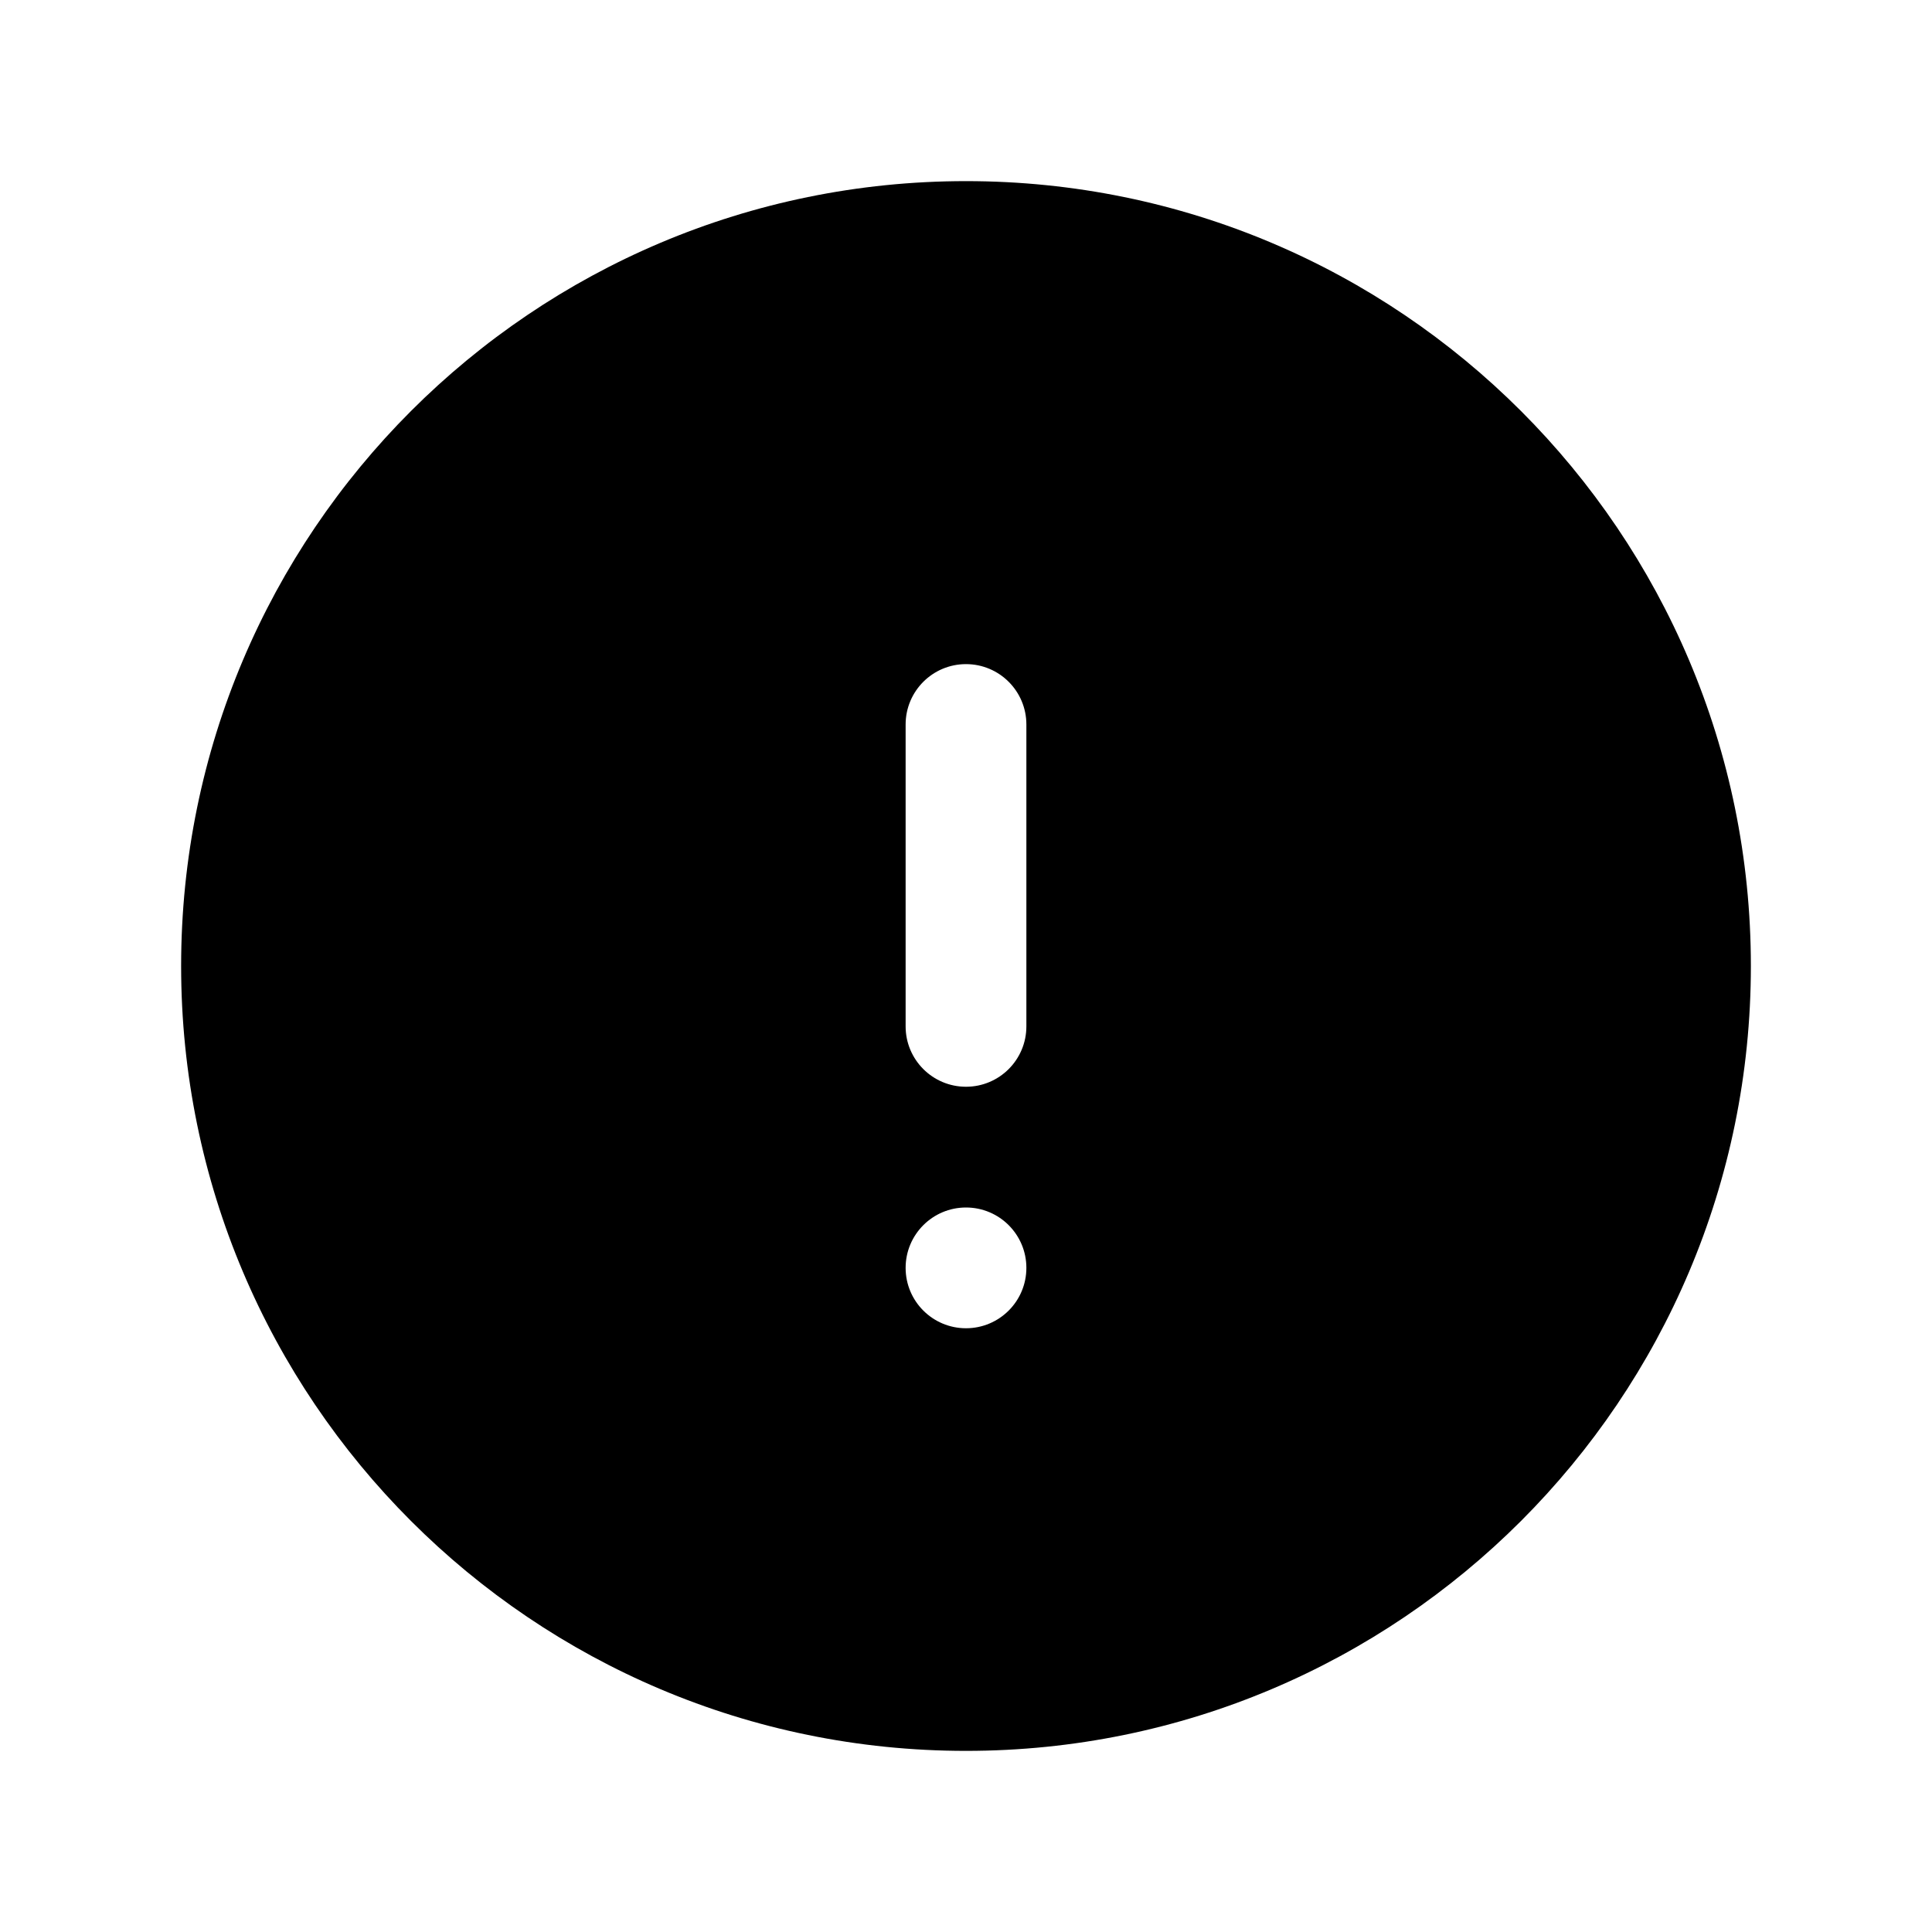
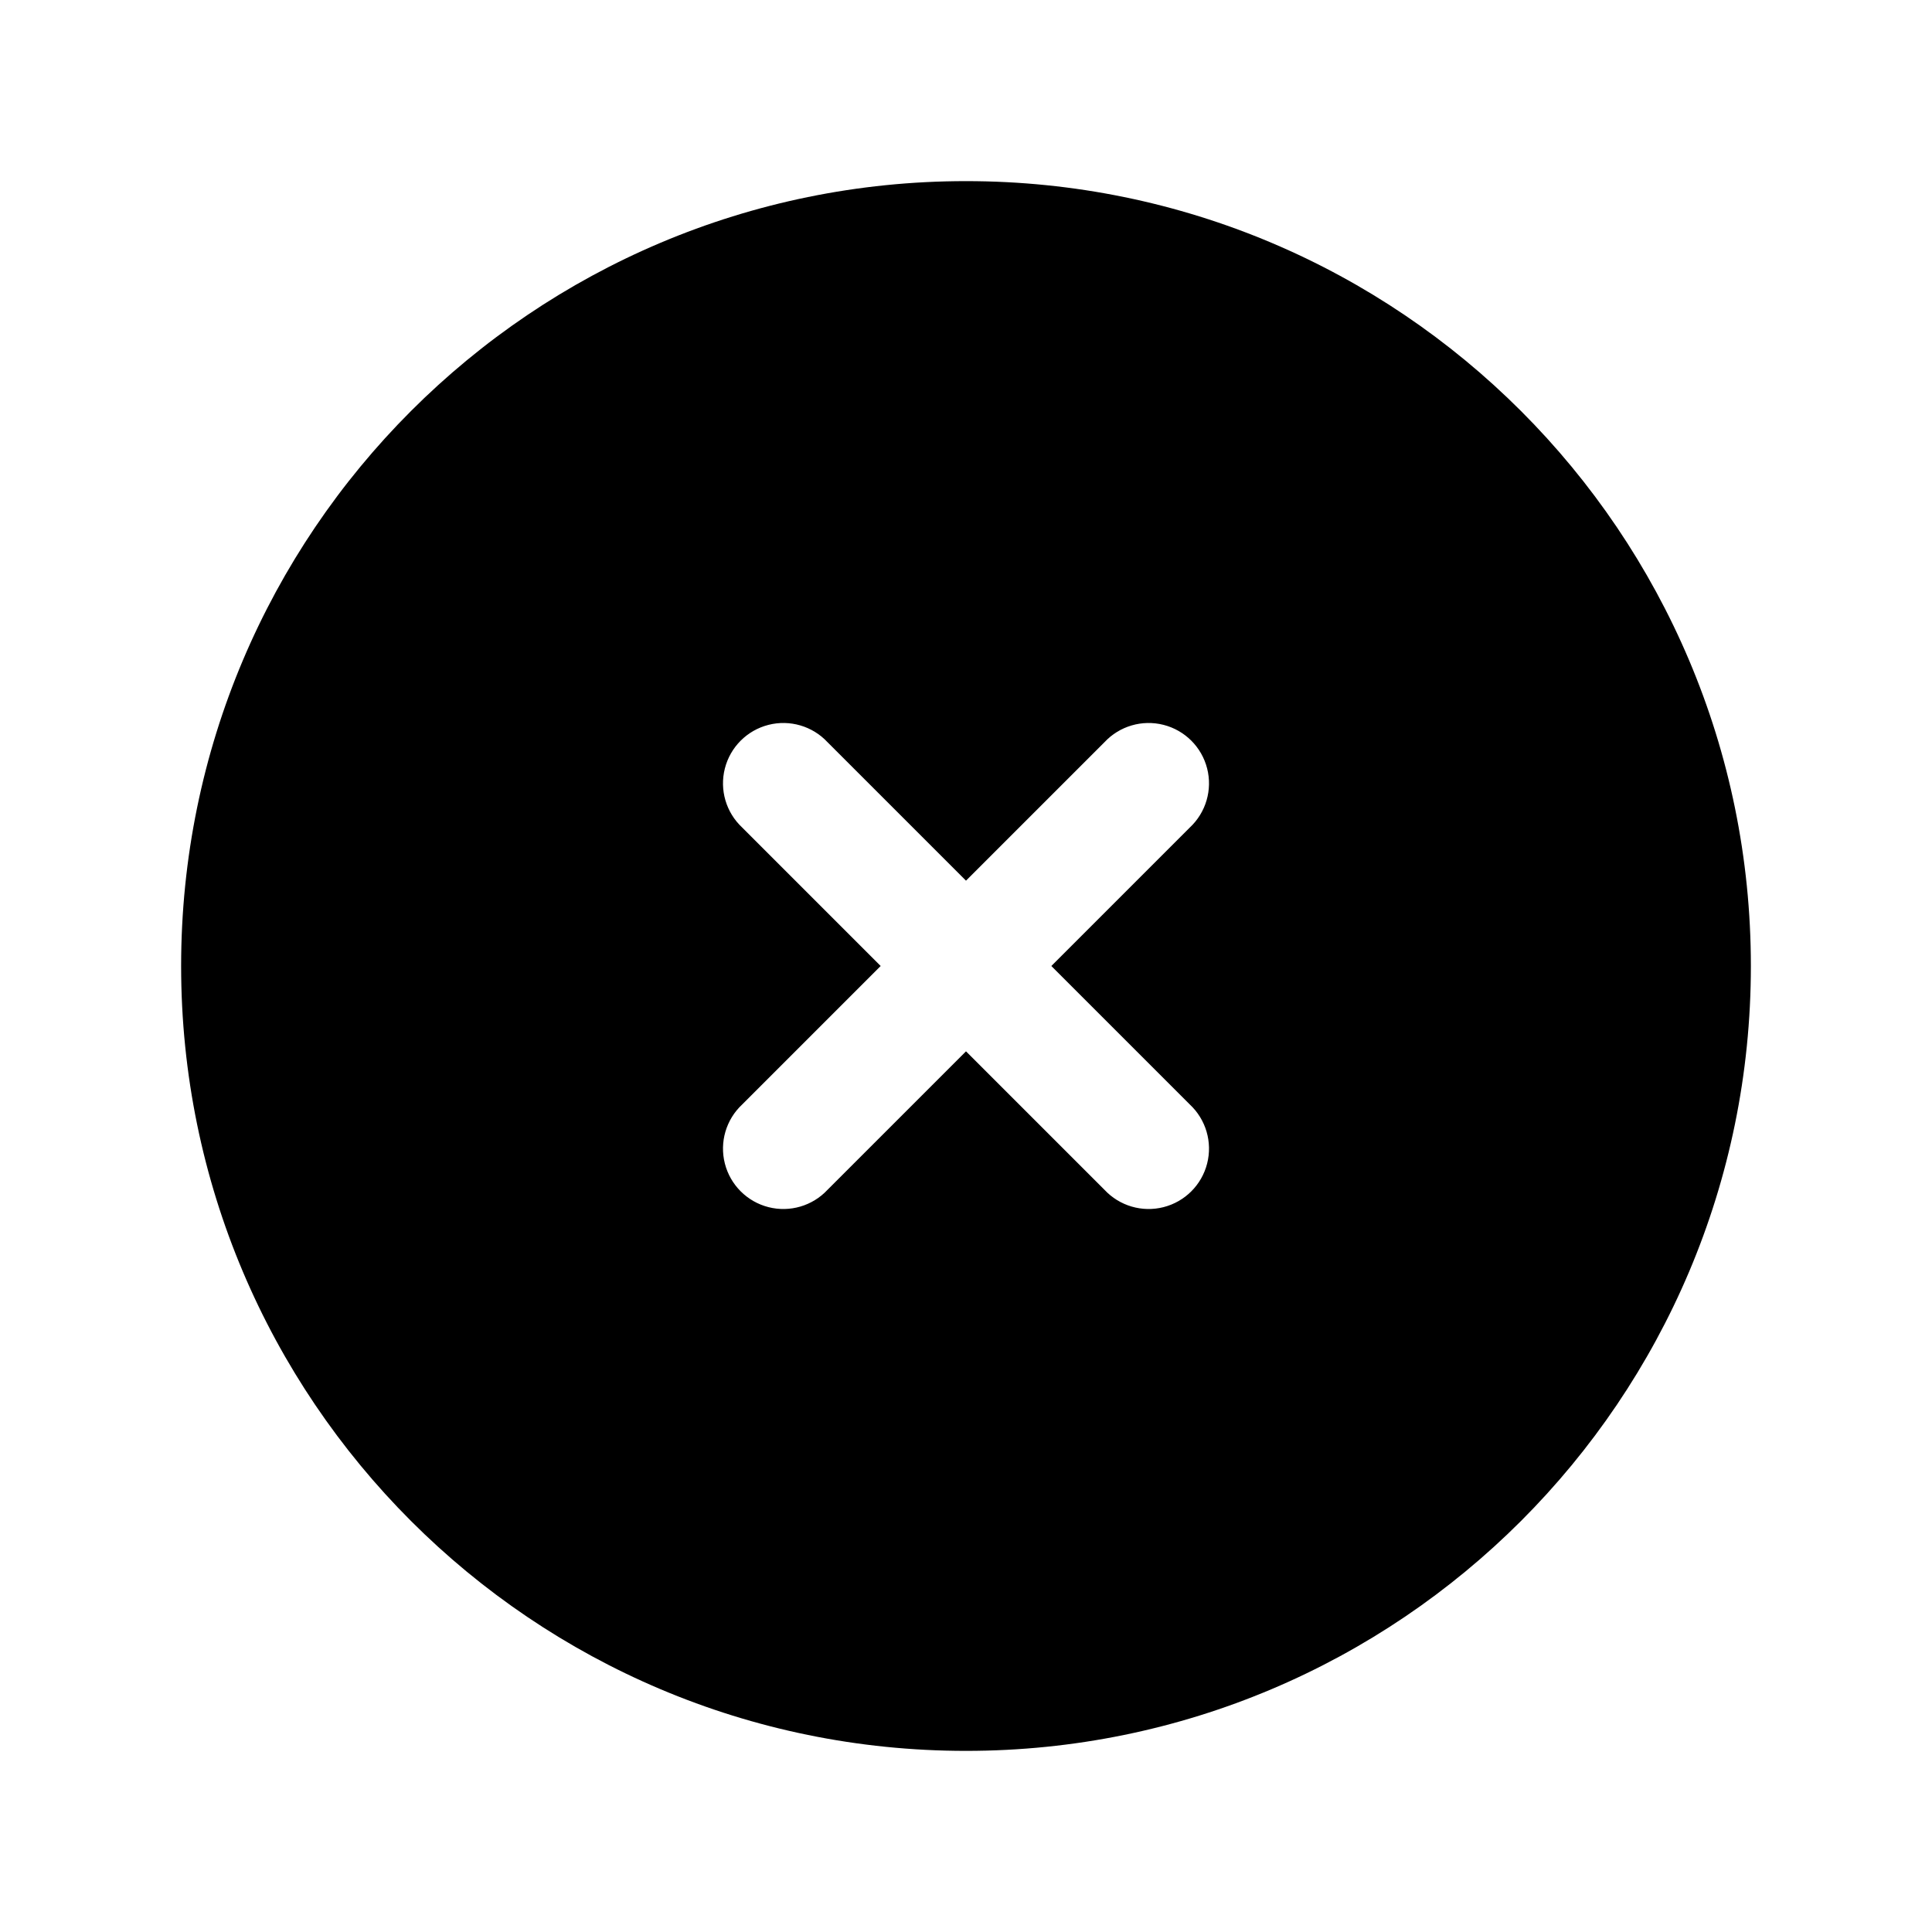
<svg xmlns="http://www.w3.org/2000/svg" viewBox="0 0 24 24" fill="currentColor" class="size-6">
-   <path fill-rule="evenodd" d="M2.25 12c0-5.385 4.365-9.75 9.75-9.75s9.75 4.365 9.75 9.75-4.365 9.75-9.75 9.75S2.25 17.385 2.25 12ZM12 8.25a.75.75 0 0 1 .75.75v3.75a.75.75 0 0 1-1.5 0V9a.75.75 0 0 1 .75-.75Zm0 8.25a.75.75 0 1 0 0-1.5.75.75 0 0 0 0 1.5Z" clip-rule="evenodd" />
+   <path fill-rule="evenodd" d="M12 2.25c-5.385 0-9.75 4.365-9.75 9.75s4.365 9.75 9.75 9.75 9.75-4.365 9.75-9.75S17.385 2.25 12 2.25Zm-1.72 6.97a.75.75 0 1 0-1.06 1.06L10.94 12l-1.72 1.72a.75.75 0 1 0 1.06 1.06L12 13.06l1.72 1.72a.75.75 0 1 0 1.06-1.06L13.06 12l1.72-1.72a.75.75 0 1 0-1.06-1.06L12 10.94l-1.72-1.72Z" clip-rule="evenodd" />
</svg>
